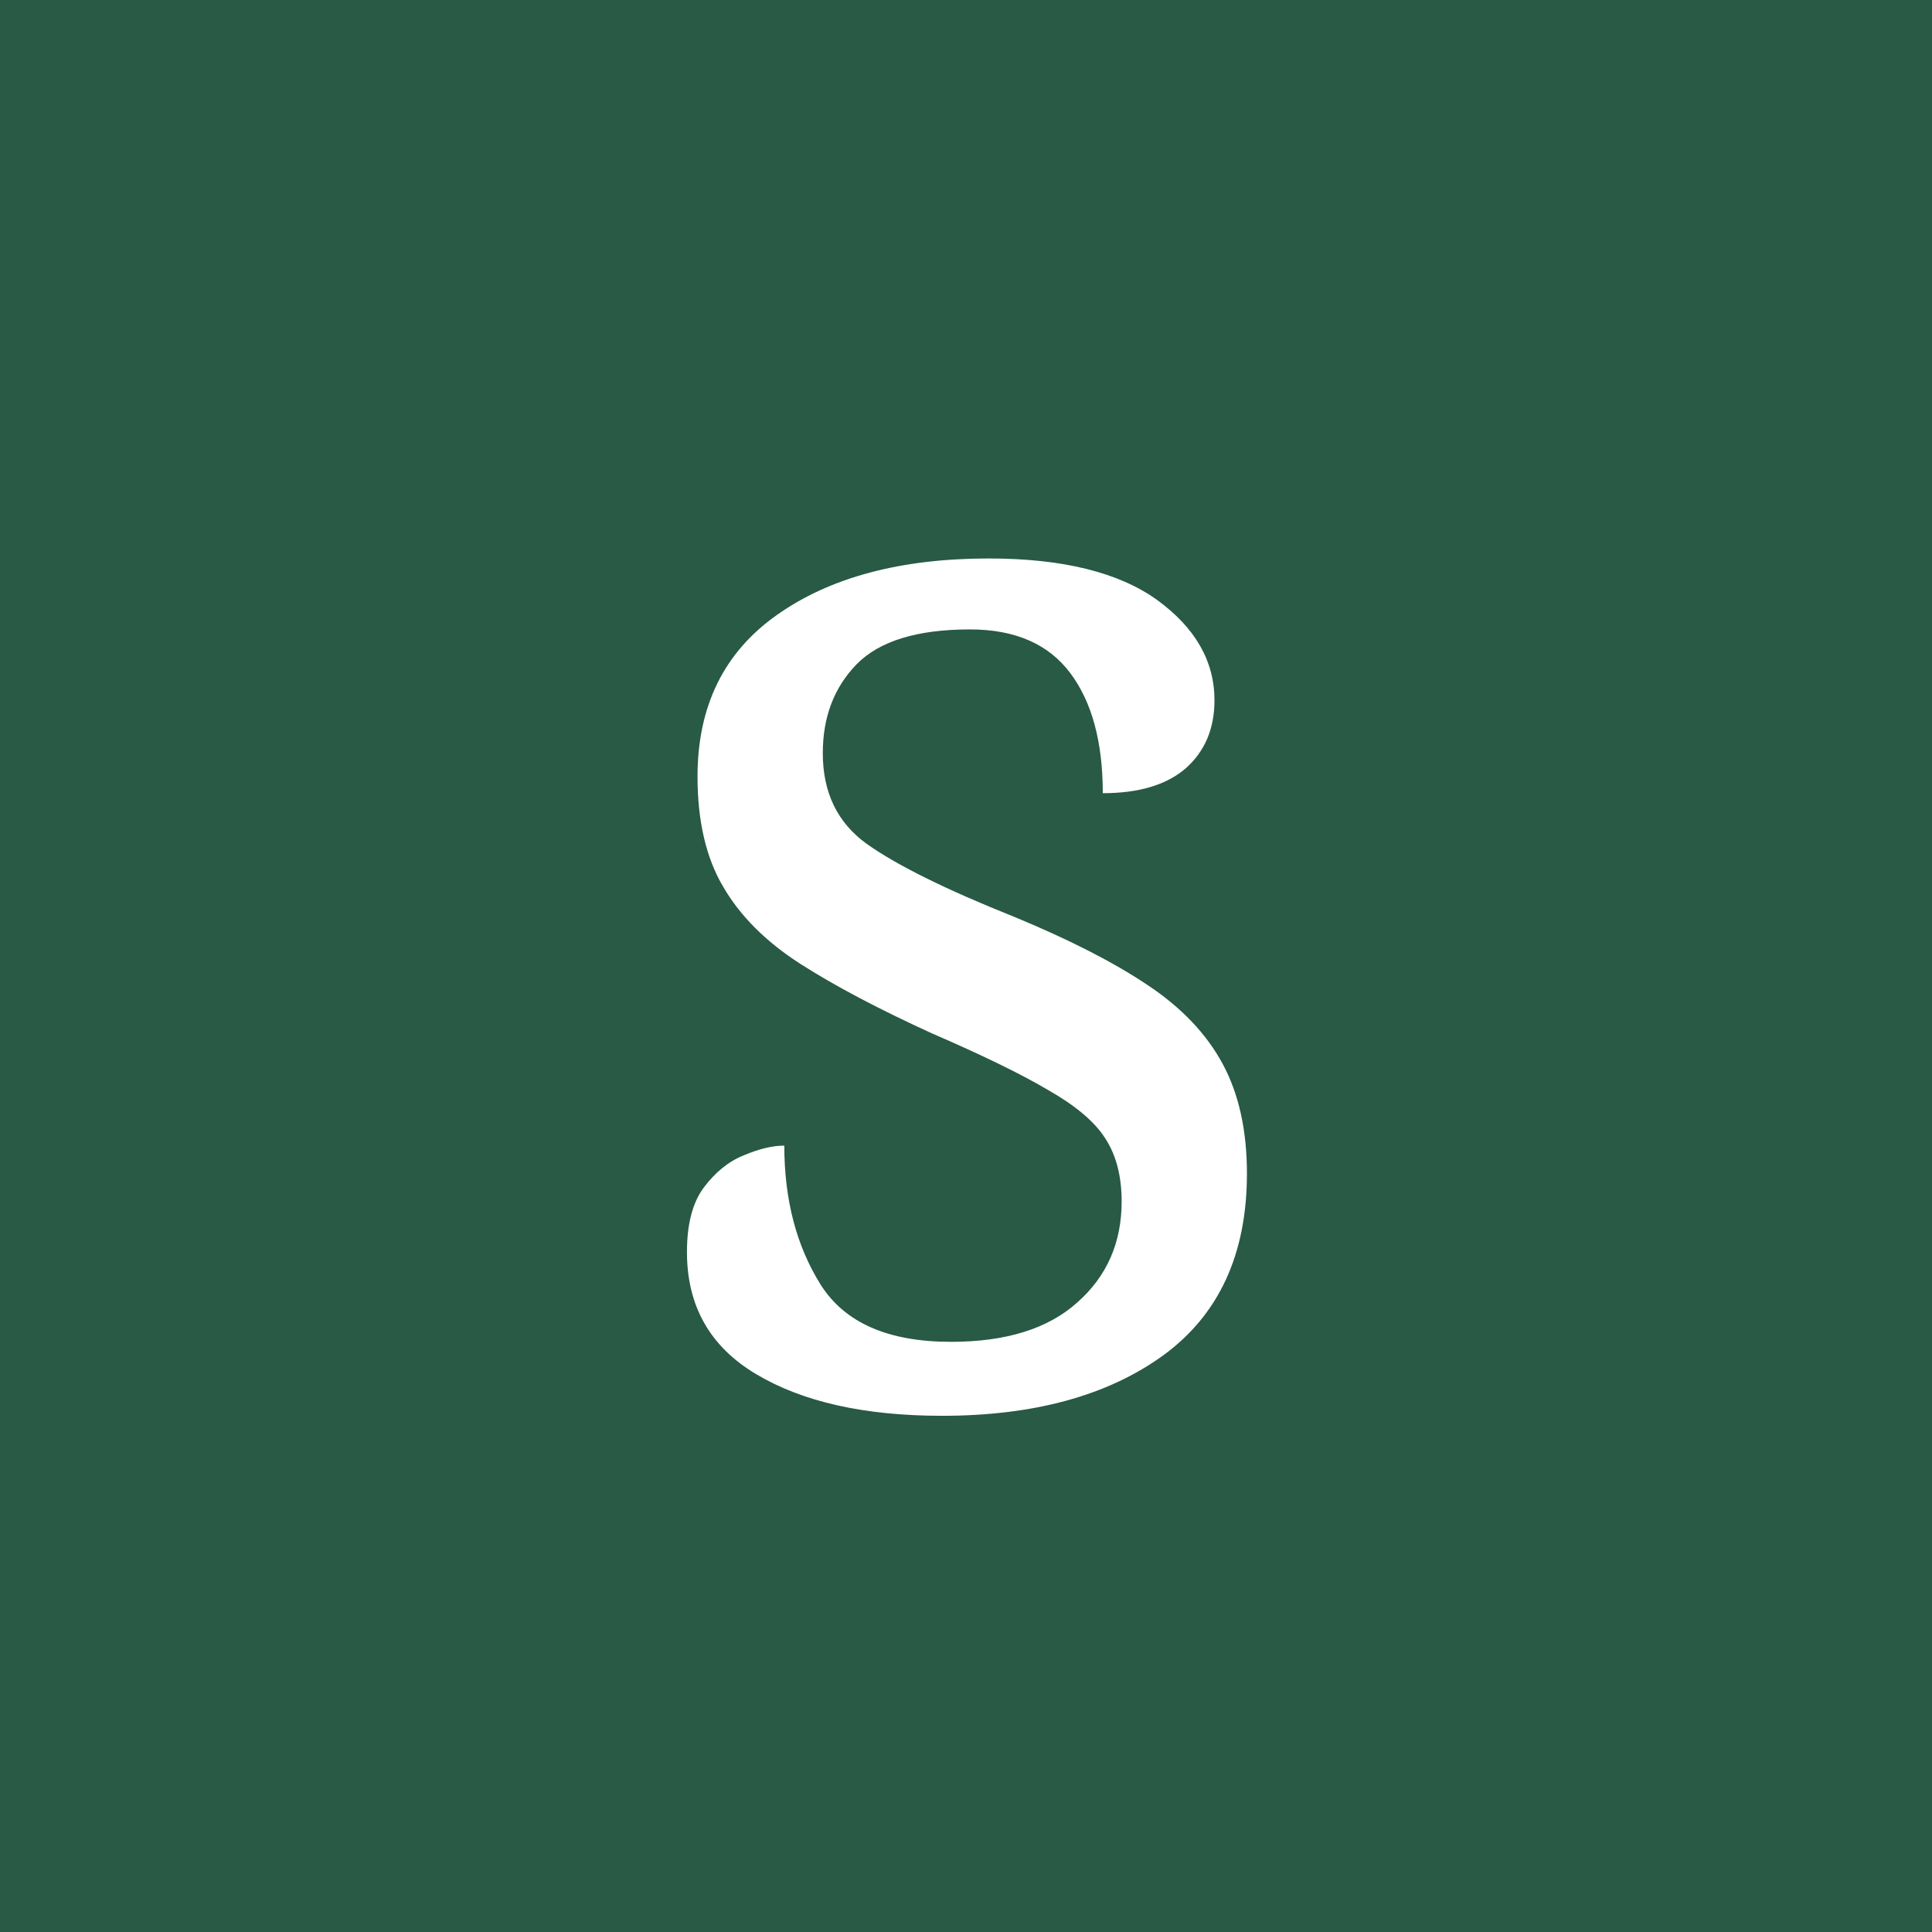
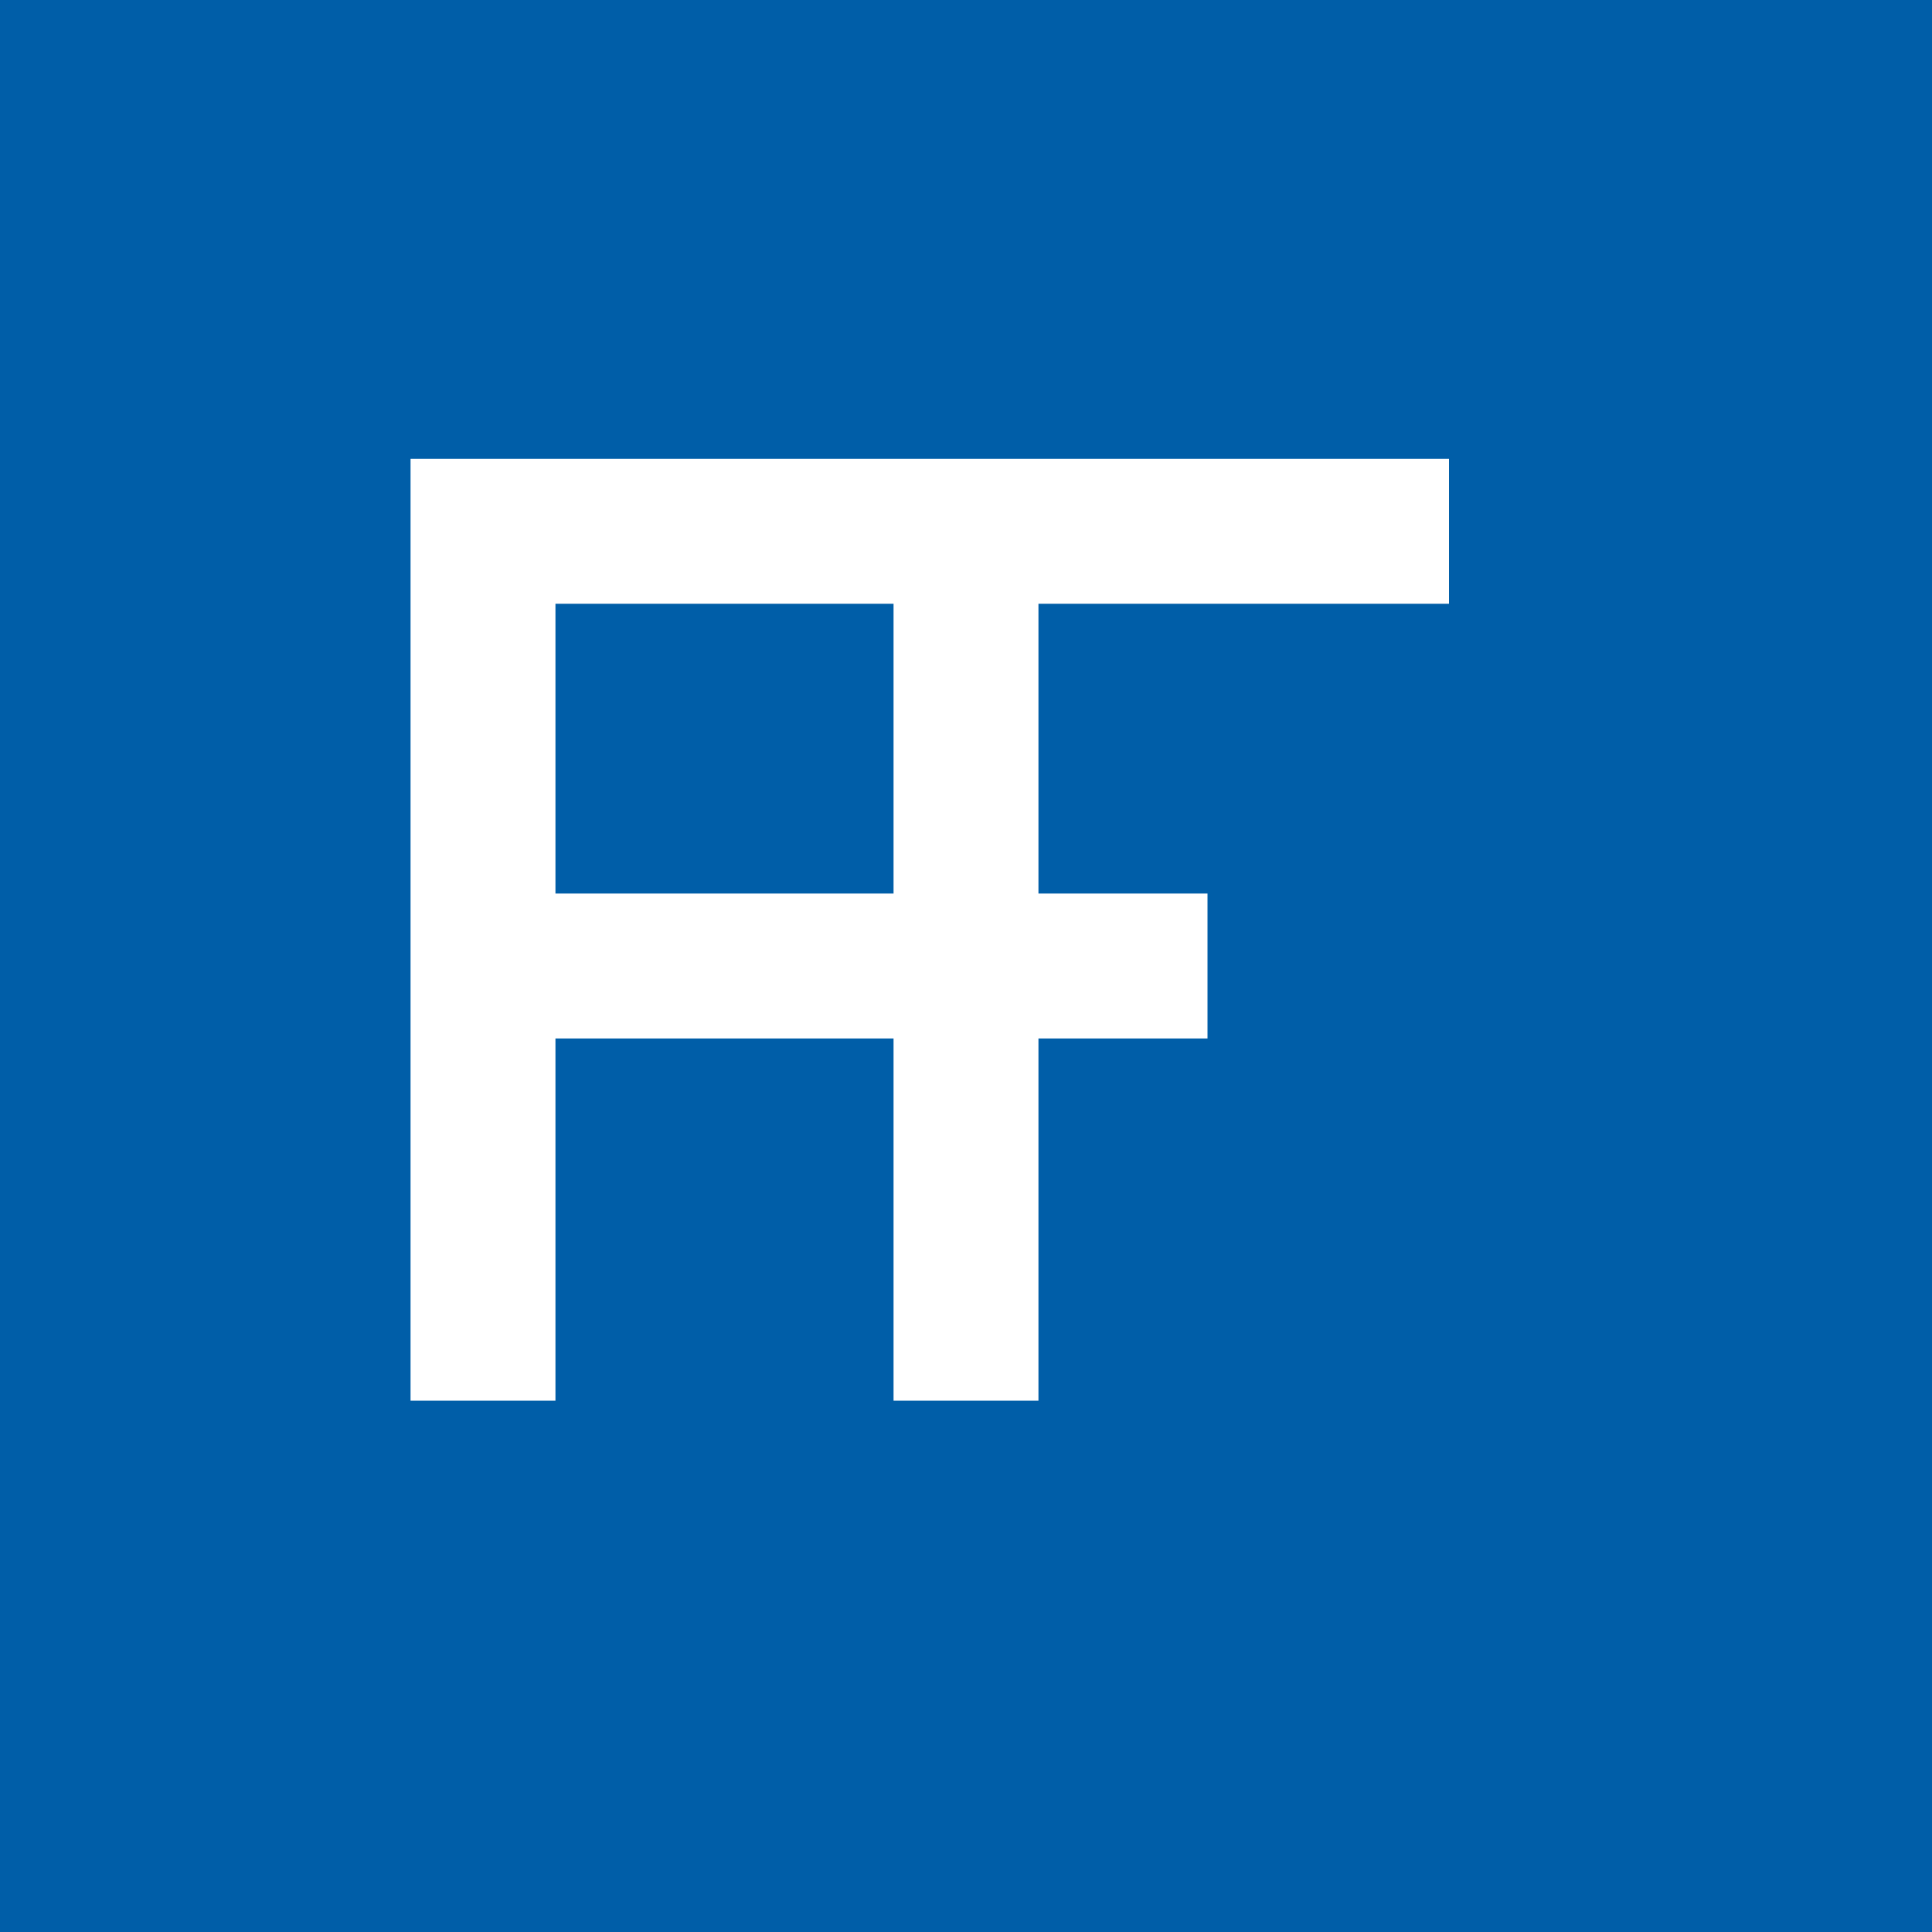
<svg xmlns="http://www.w3.org/2000/svg" viewBox="0 0 40 40">
-   <rect width="40" height="40" fill="#285a45" />
-   <text x="20" y="29" fill="#fff" font-family="Georgia,serif" font-size="32" text-anchor="middle">s</text>
+   <rect width="40" height="40" fill="#005ea8" />
+   <path d="M10 29V11H30M10 20H25M20 11V29" fill="none" stroke="white" stroke-width="3" />
</svg>
